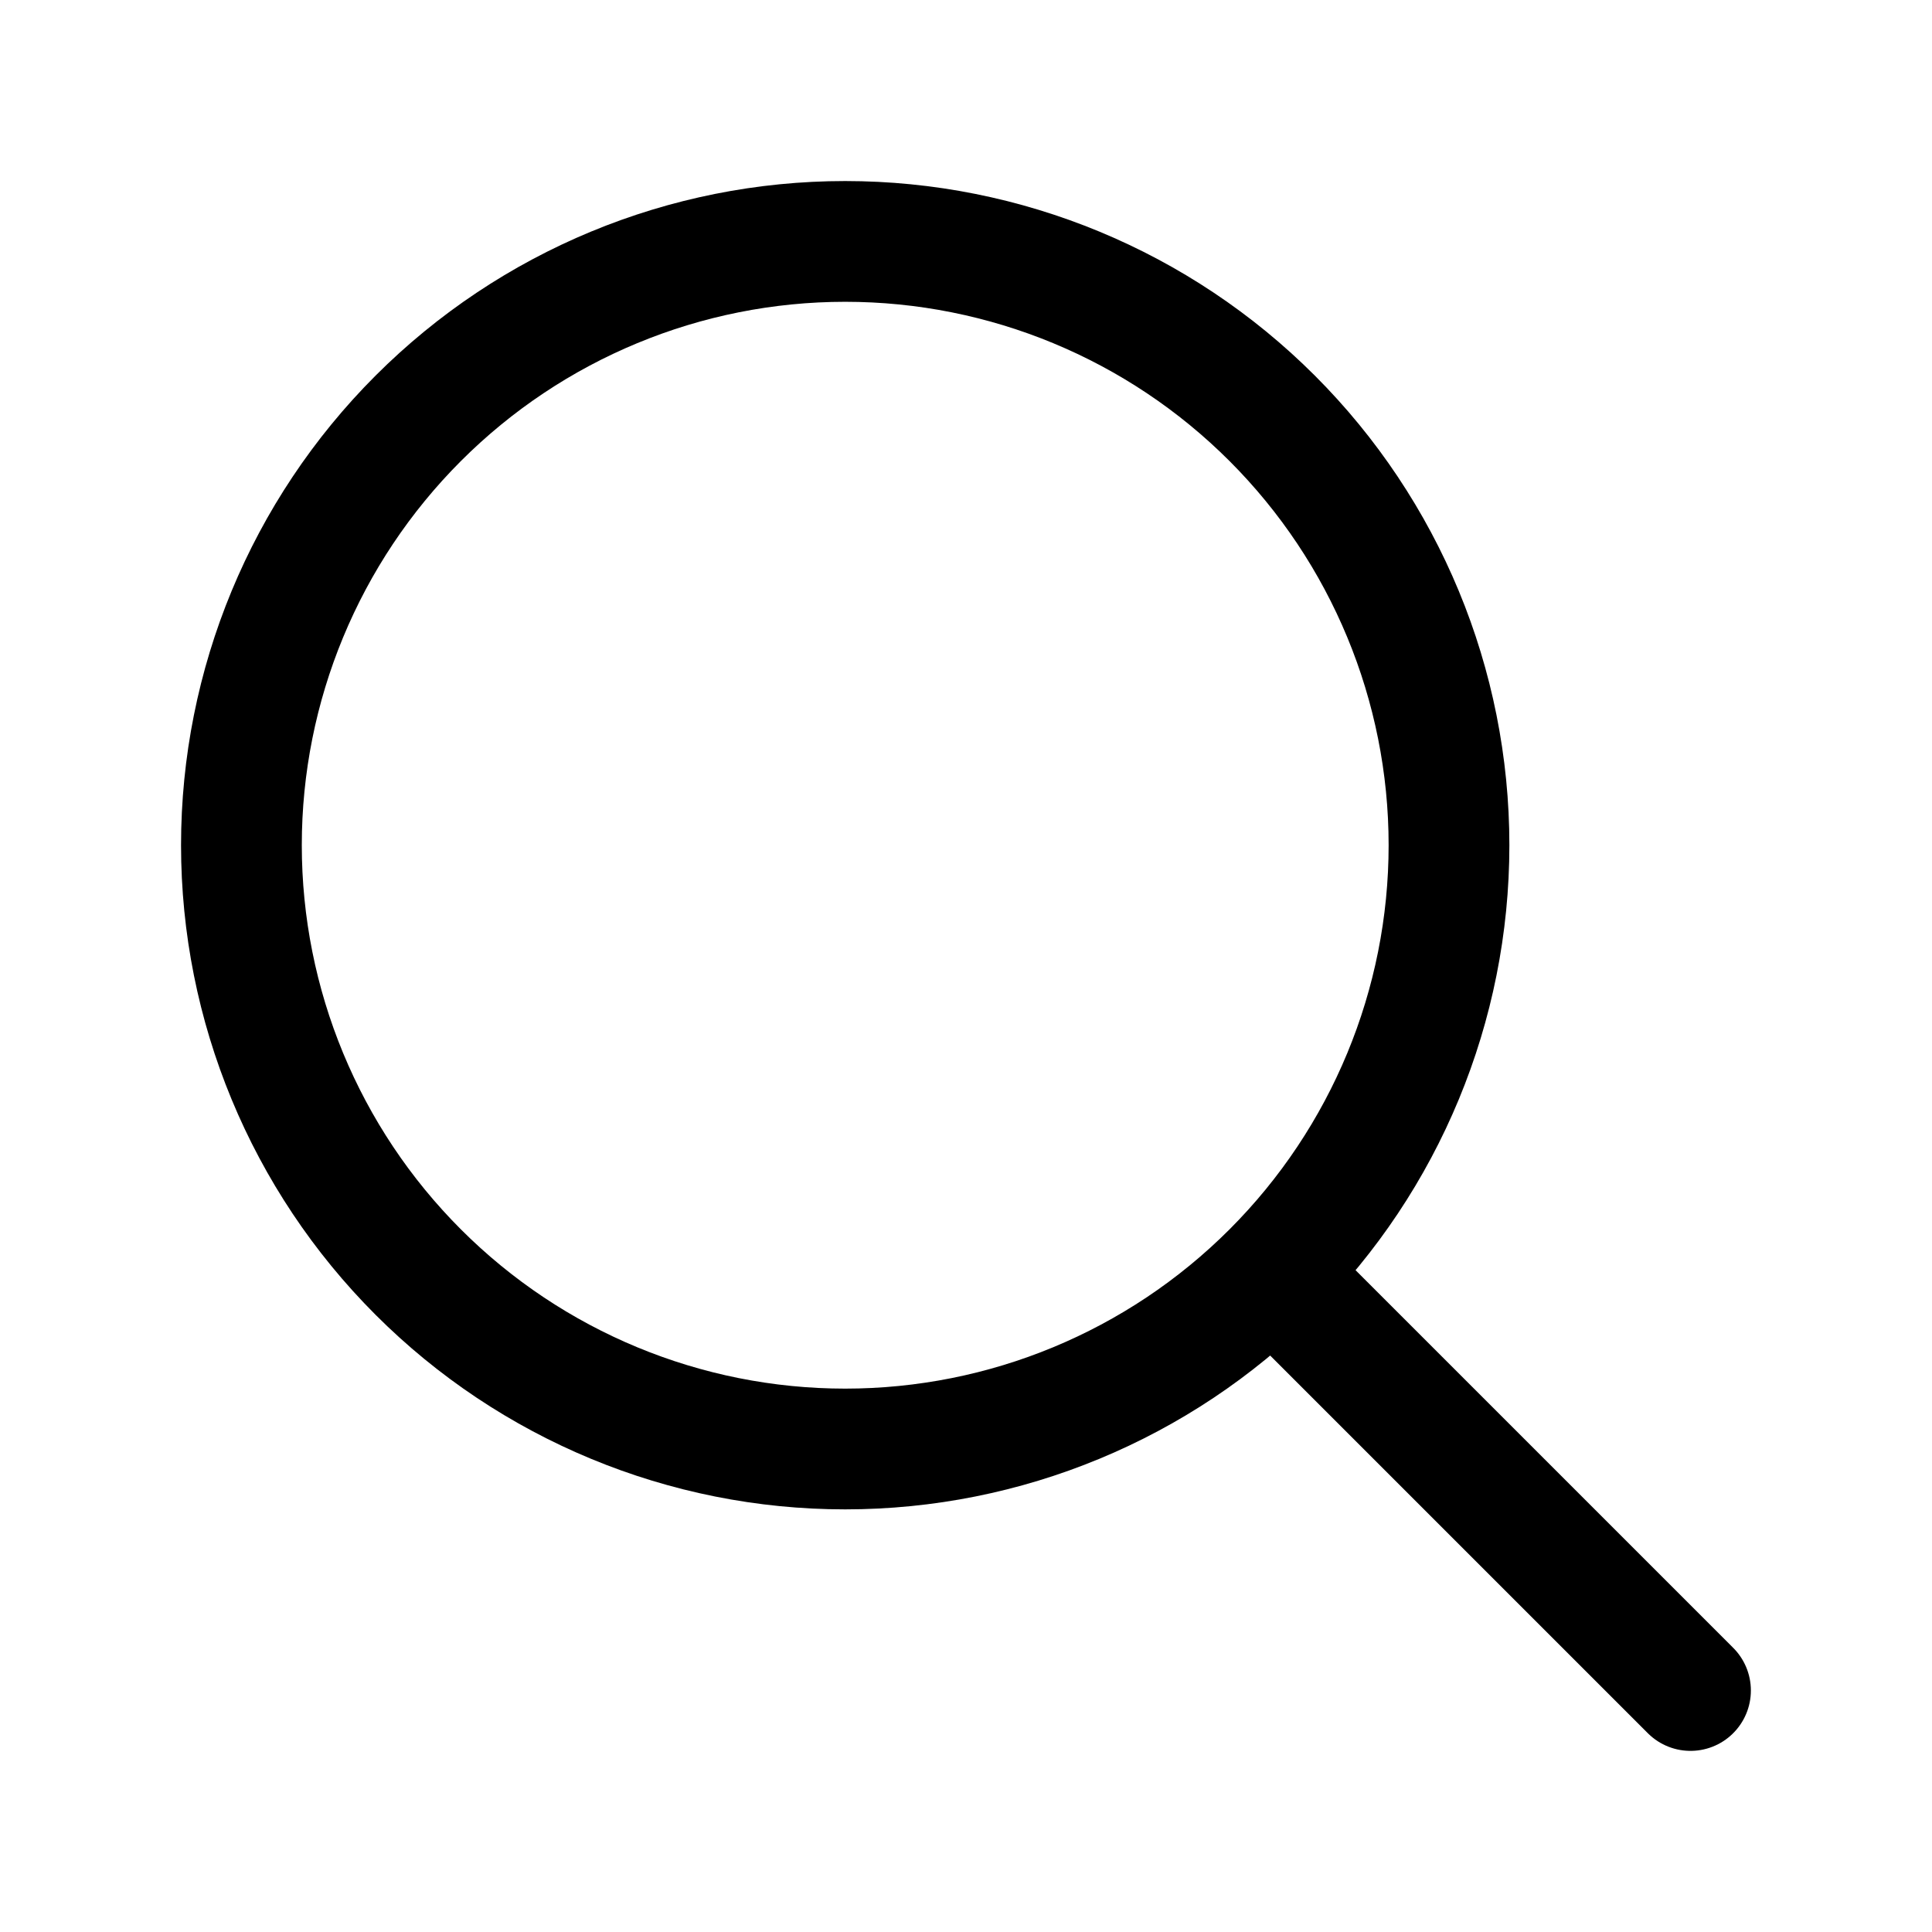
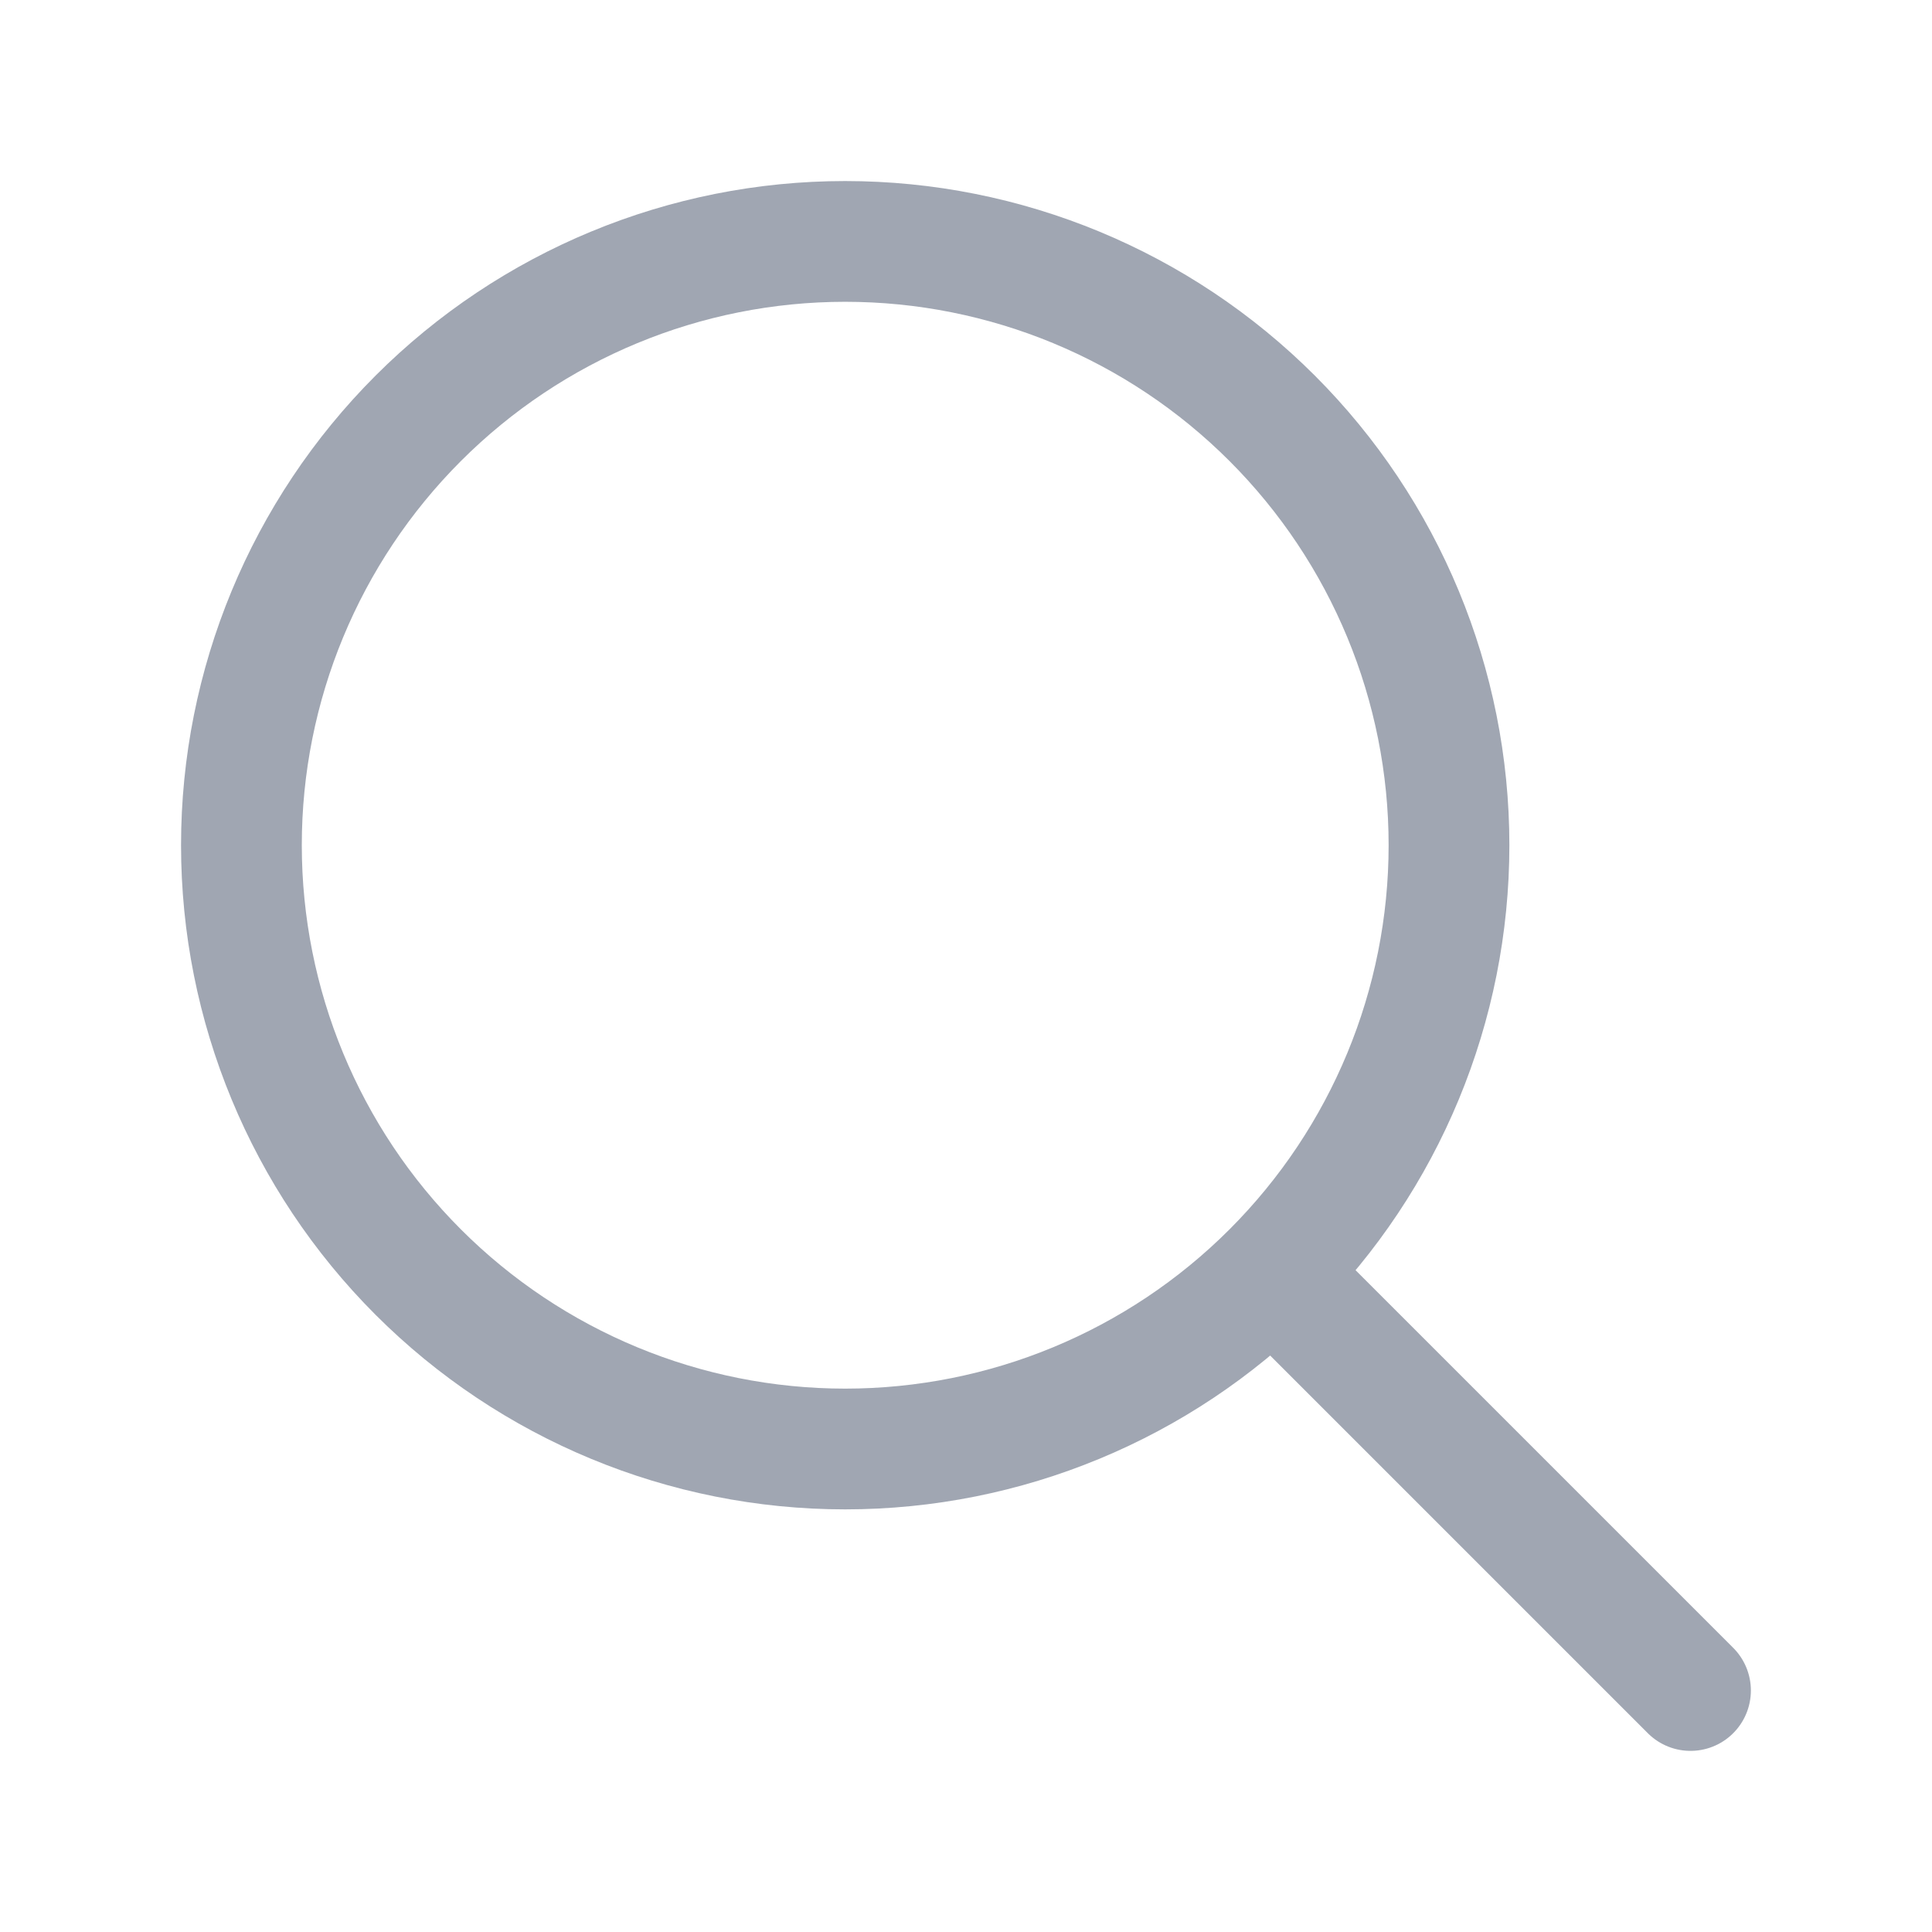
<svg xmlns="http://www.w3.org/2000/svg" width="24" height="24" viewBox="0 0 24 24" fill="none">
-   <path d="M21 21L15.803 15.803M15.803 15.803C17.21 14.396 18 12.489 18 10.499C18 8.51 17.21 6.603 15.803 5.196C14.396 3.789 12.489 2.999 10.499 2.999C8.51 2.999 6.603 3.789 5.196 5.196C3.789 6.603 2.999 8.51 2.999 10.499C2.999 12.489 3.789 14.396 5.196 15.803C6.603 17.21 8.51 18 10.499 18C12.489 18 14.396 17.21 15.803 15.803Z" stroke="black" stroke-width="1.5" stroke-linecap="round" stroke-linejoin="round" />
+   <path d="M21 21L15.803 15.803M15.803 15.803C17.21 14.396 18 12.489 18 10.499C18 8.51 17.21 6.603 15.803 5.196C14.396 3.789 12.489 2.999 10.499 2.999C8.51 2.999 6.603 3.789 5.196 5.196C3.789 6.603 2.999 8.51 2.999 10.499C2.999 12.489 3.789 14.396 5.196 15.803C6.603 17.21 8.51 18 10.499 18C12.489 18 14.396 17.21 15.803 15.803Z" stroke="#A0A6B2" stroke-width="1.5" stroke-linecap="round" stroke-linejoin="round" />
</svg>
